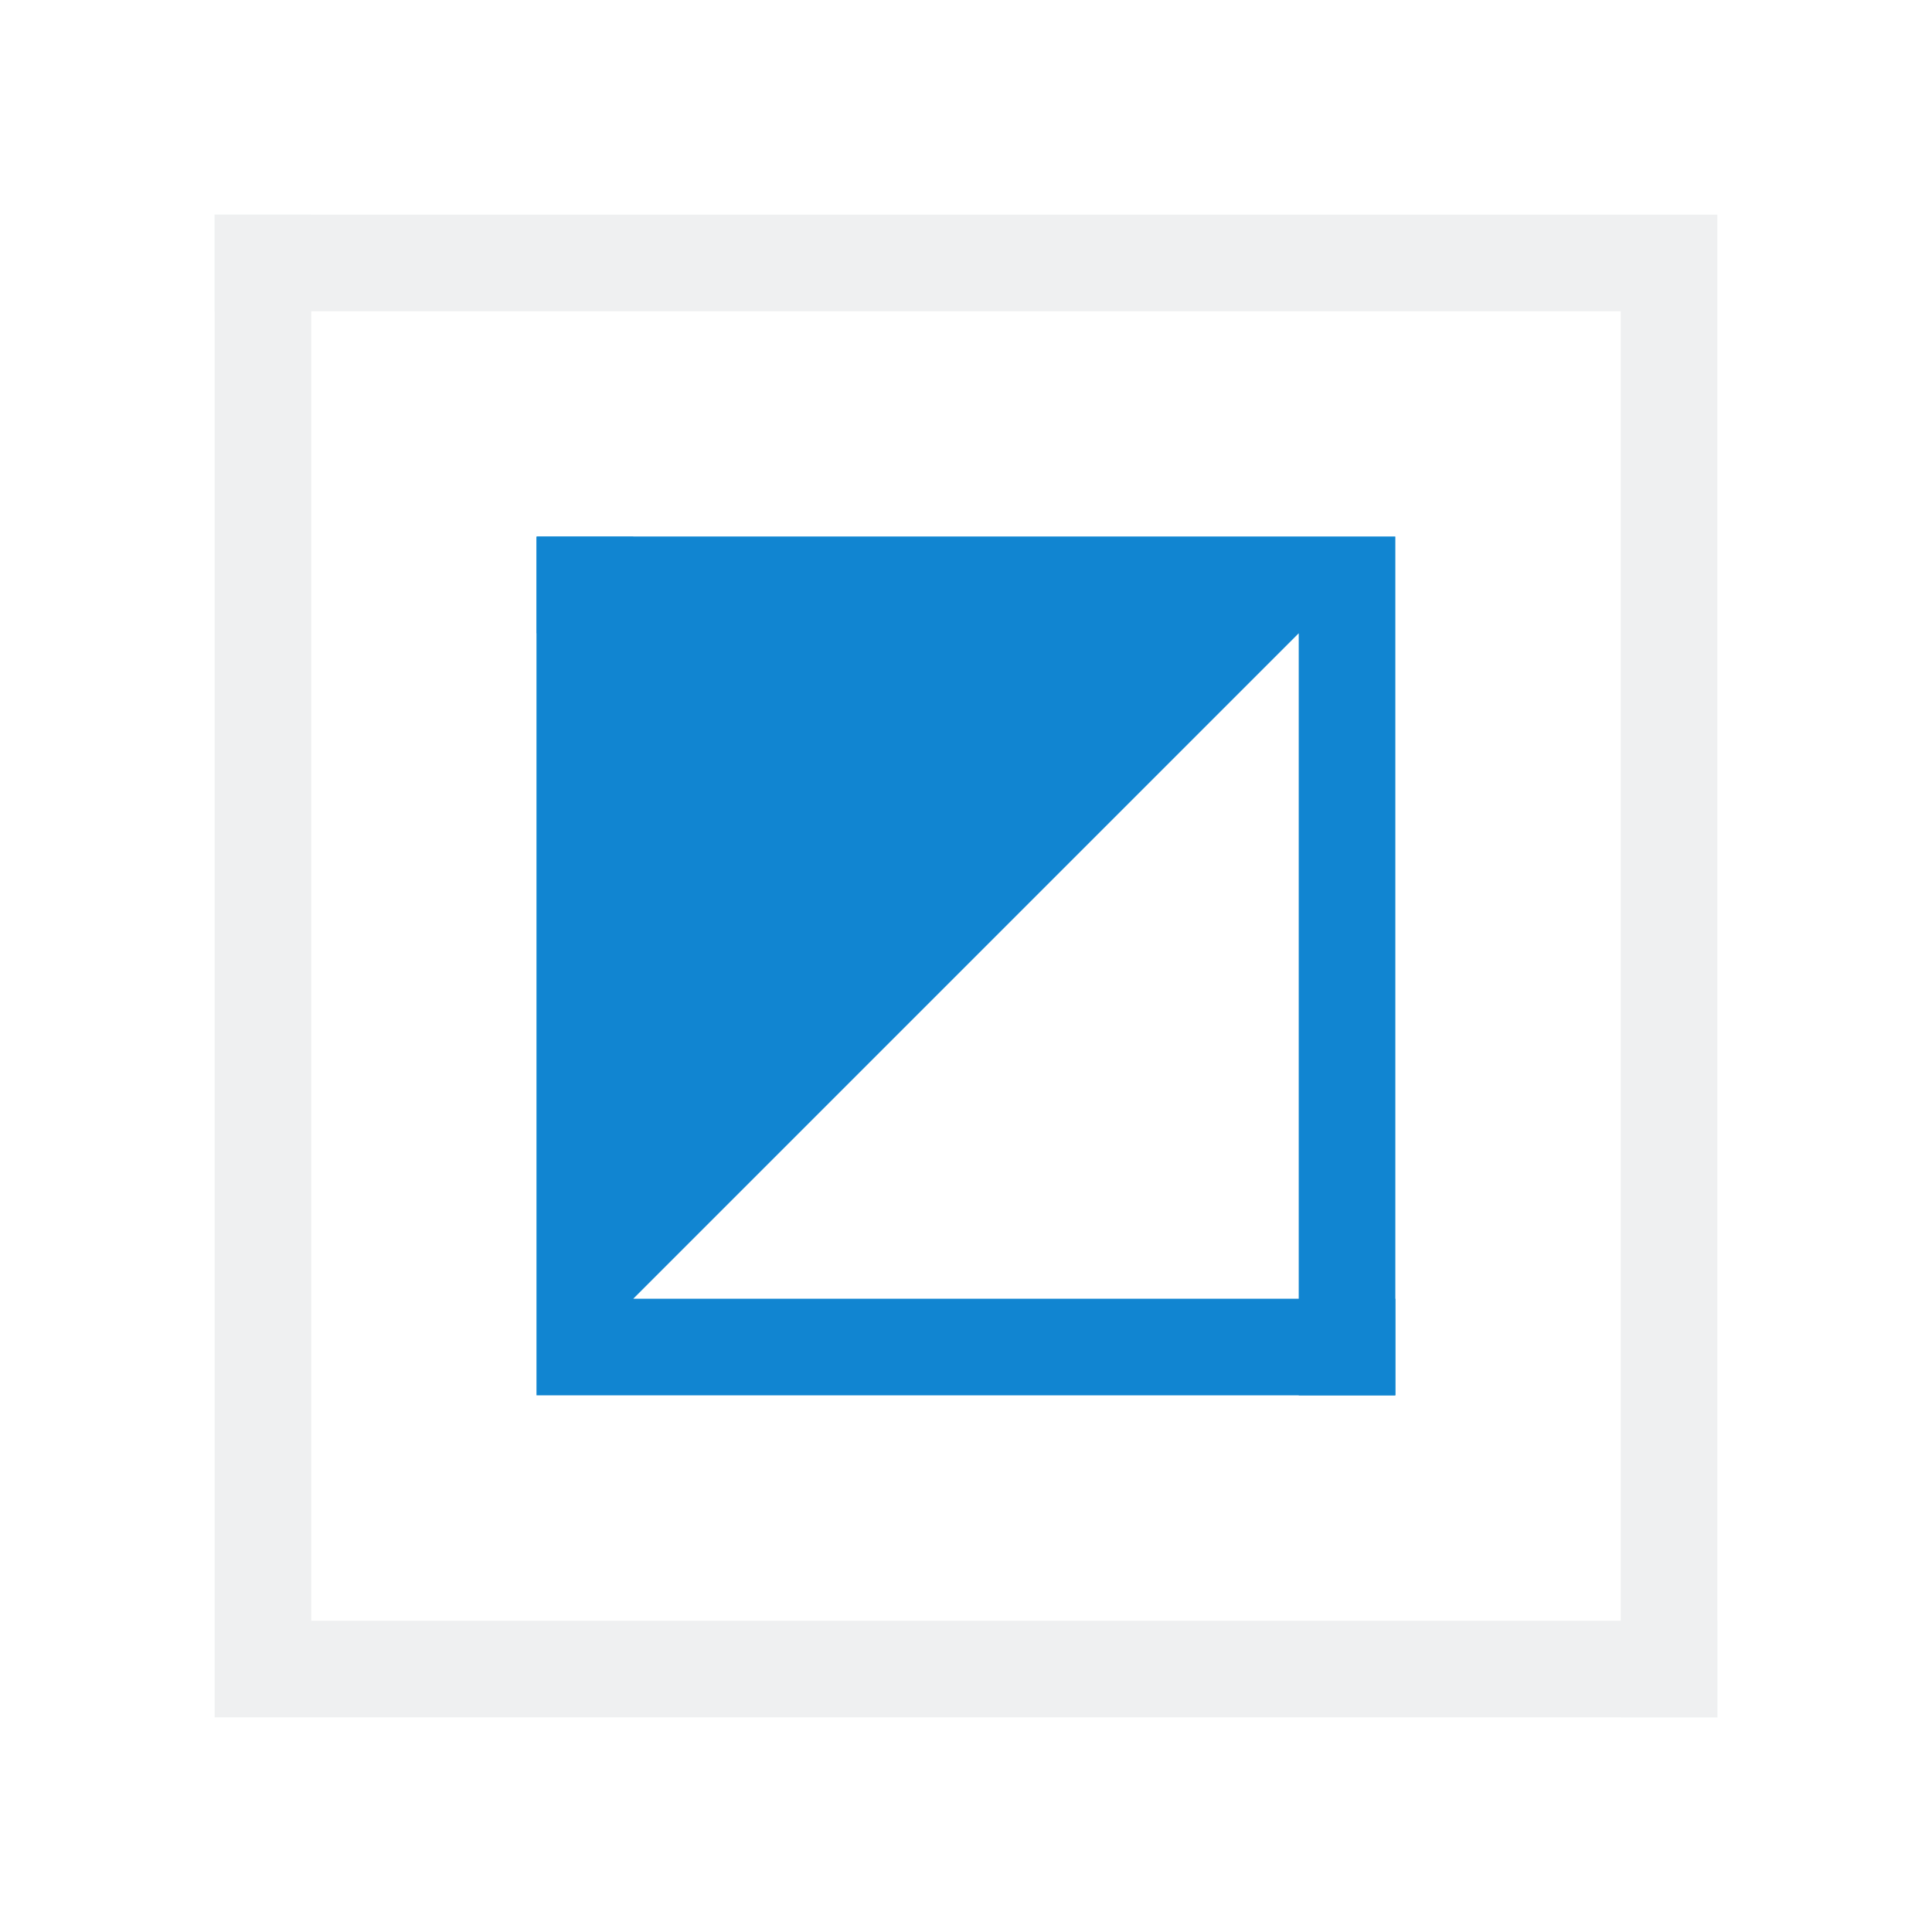
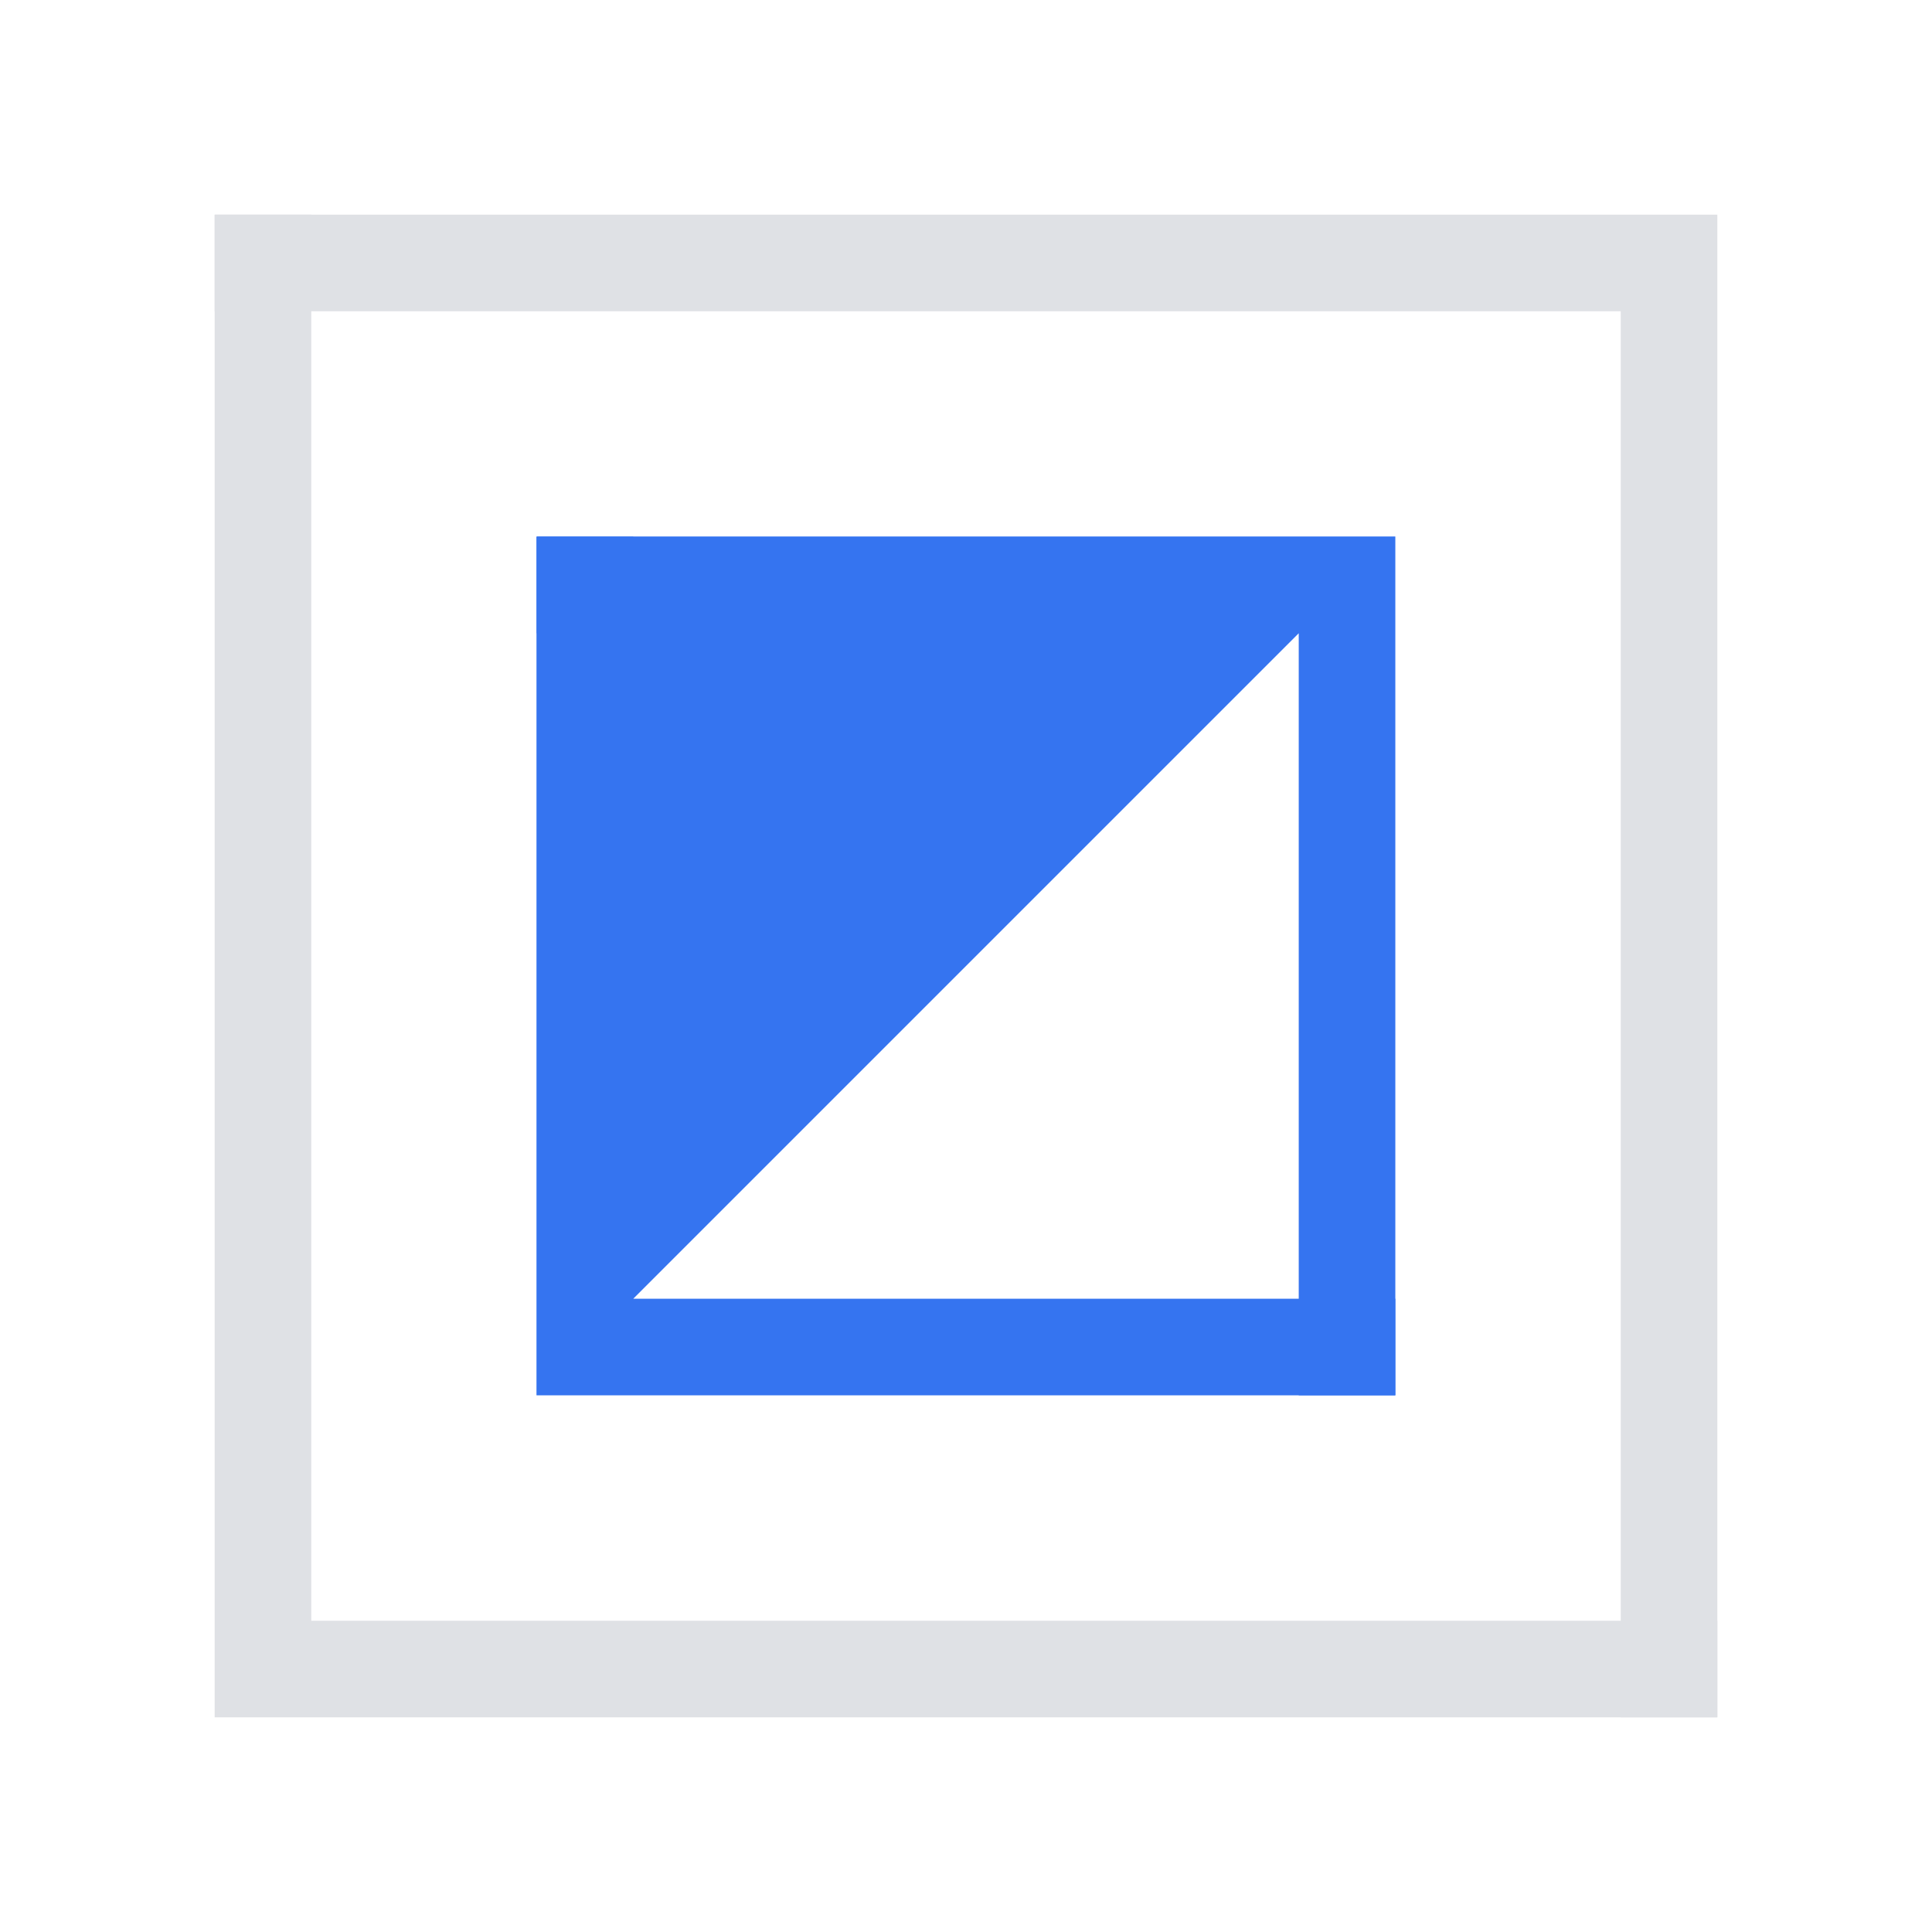
<svg xmlns="http://www.w3.org/2000/svg" version="1.1" id="图层_1" x="0px" y="0px" width="18px" height="18px" viewBox="0 0 18 18" enable-background="new 0 0 18 18" xml:space="preserve">
-   <path fill="#EFF0F1" d="M2,2h14v14h-0.9V2.9H2V2z" />
-   <path fill="#EFF0F1" d="M16,16H2V2h0.9v13.1H16V16z" />
-   <path fill="#1185D1" d="M5,5h8v8h-0.9V5.9H5V5z" />
-   <path fill="#1185D1" d="M13,13H5V5h0.9v7.1H13V13z" />
-   <path fill="#1185D1" d="M13,5l-8,8V5H13z" />
+   <path fill="#dfe1e5" d="M2,2h14v14h-0.9V2.9H2V2z" />
+   <path fill="#dfe1e5" d="M16,16H2V2h0.9v13.1H16V16z" />
+   <path fill="#3574f0" d="M5,5h8v8h-0.9V5.9H5V5z" />
+   <path fill="#3574f0" d="M13,13H5V5h0.9v7.1H13V13z" />
+   <path fill="#3574f0" d="M13,5l-8,8V5H13z" />
</svg>
